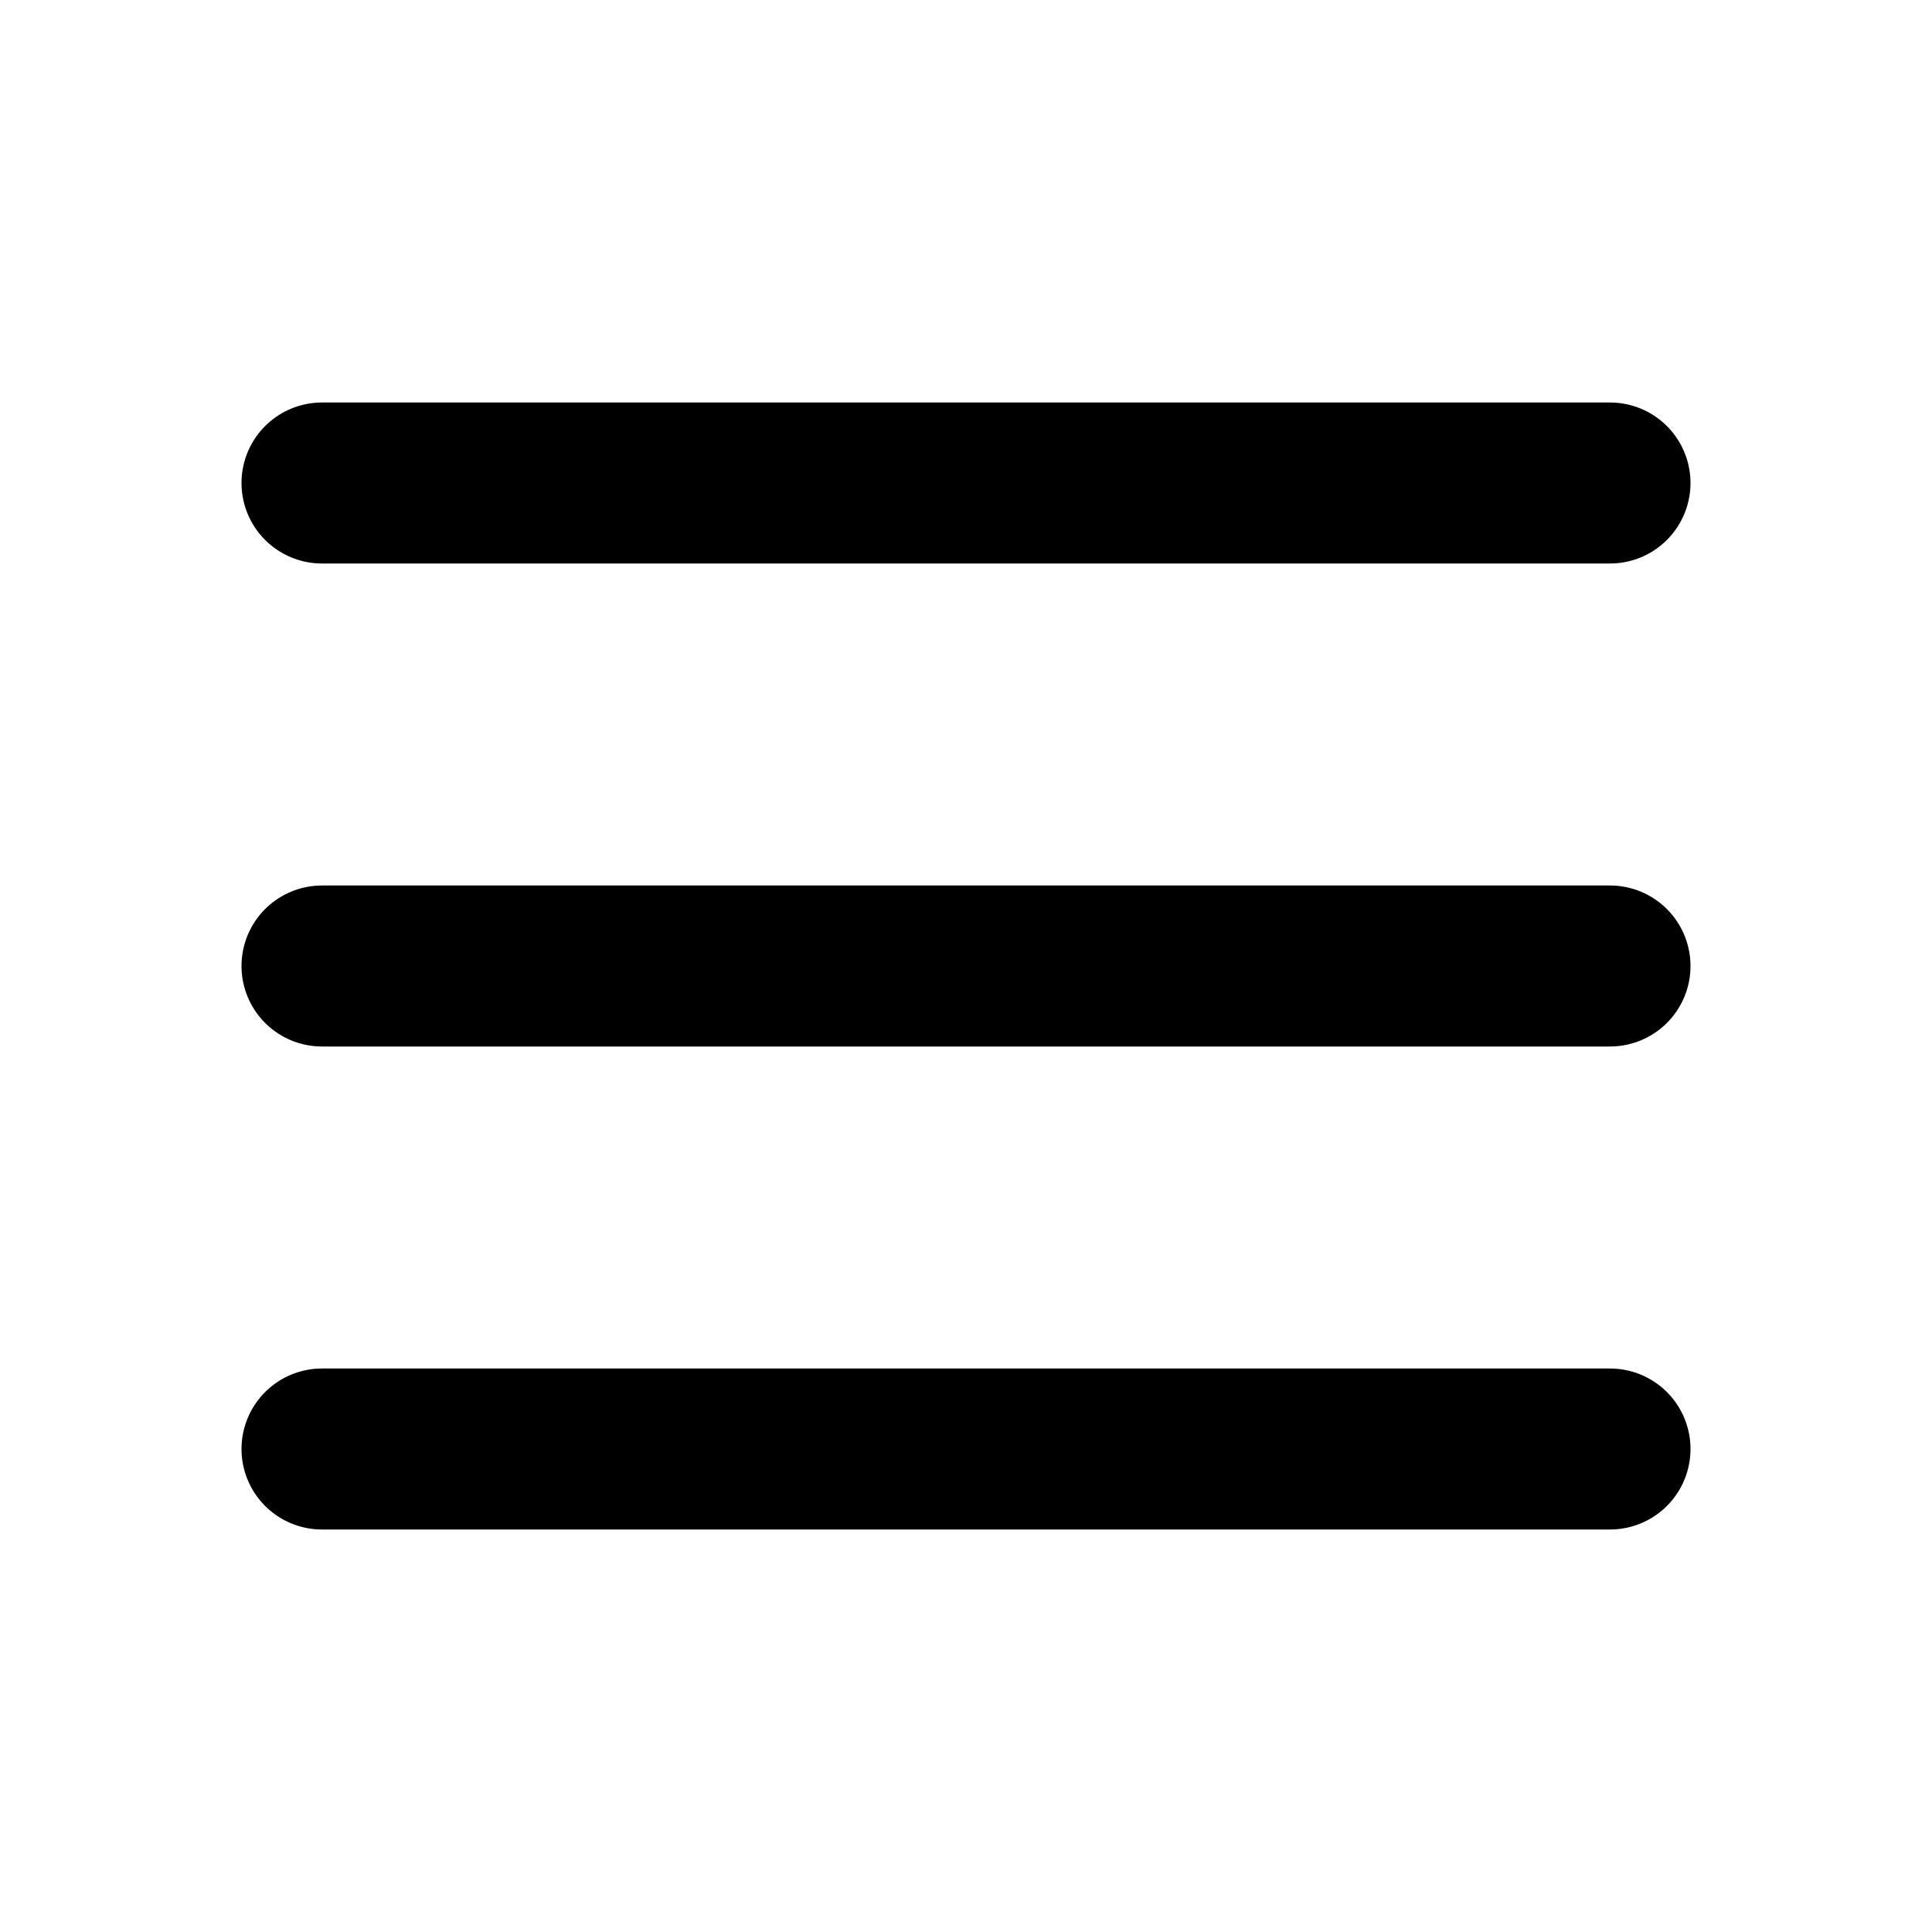
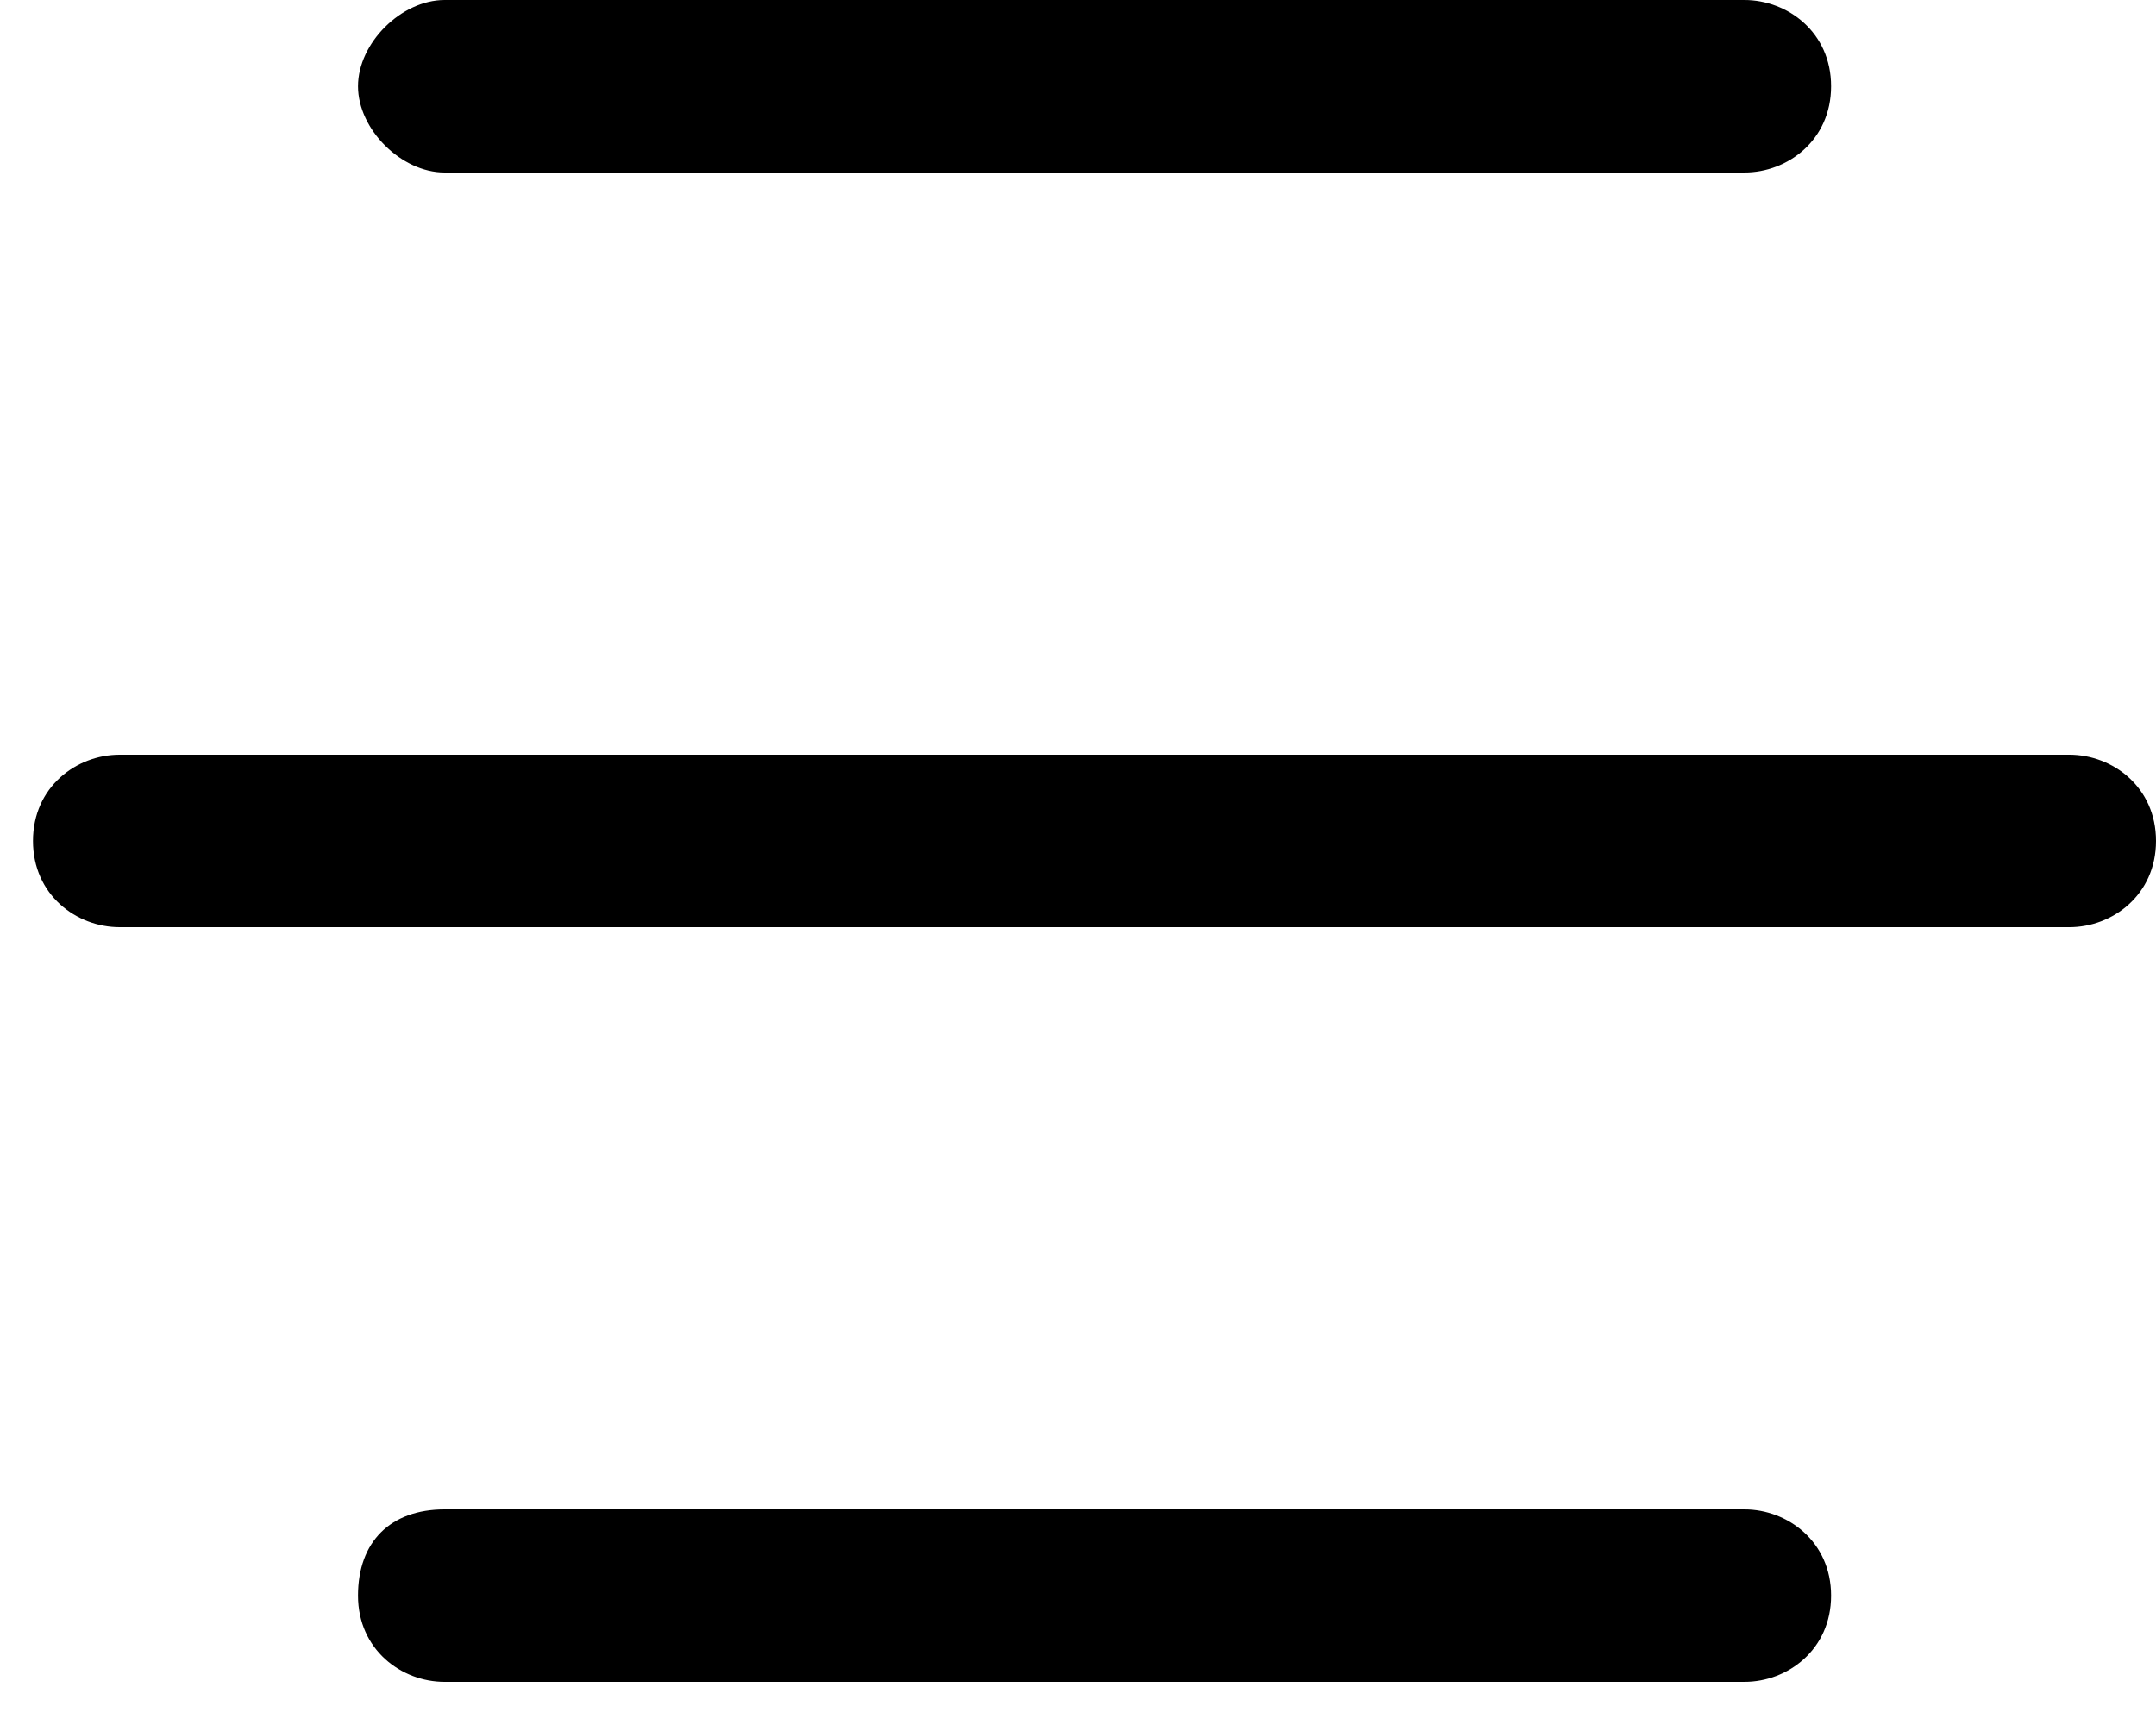
- <svg xmlns="http://www.w3.org/2000/svg" width="20" height="20" viewBox="0 0 24 24" fill="none" stroke="currentColor" stroke-width="2" stroke-linecap="round" stroke-linejoin="round" class="user-indicator-icon">
-   <path d="M4 12h16M4 6h16M4 18h16" />
+ <svg xmlns="http://www.w3.org/2000/svg" class="svg-menu-icon" viewBox="0 0 20 16">
+   <g fill="inherit">
+     <path d="M19.196 8.6H1.11c-.402 0-.804-.3-.804-.8S.708 7 1.11 7h18.086c.402 0 .804.3.804.8s-.402.8-.804.8zM16.182 1.6H4.124c-.402 0-.803-.4-.803-.8s.401-.8.803-.8h12.058c.402 0 .804.3.804.8s-.402.8-.804.8zM16.182 15.6H4.124c-.402 0-.803-.3-.803-.8s.301-.8.803-.8h12.058c.402 0 .804.3.804.8s-.402.8-.804.8z" />
+   </g>
</svg>
